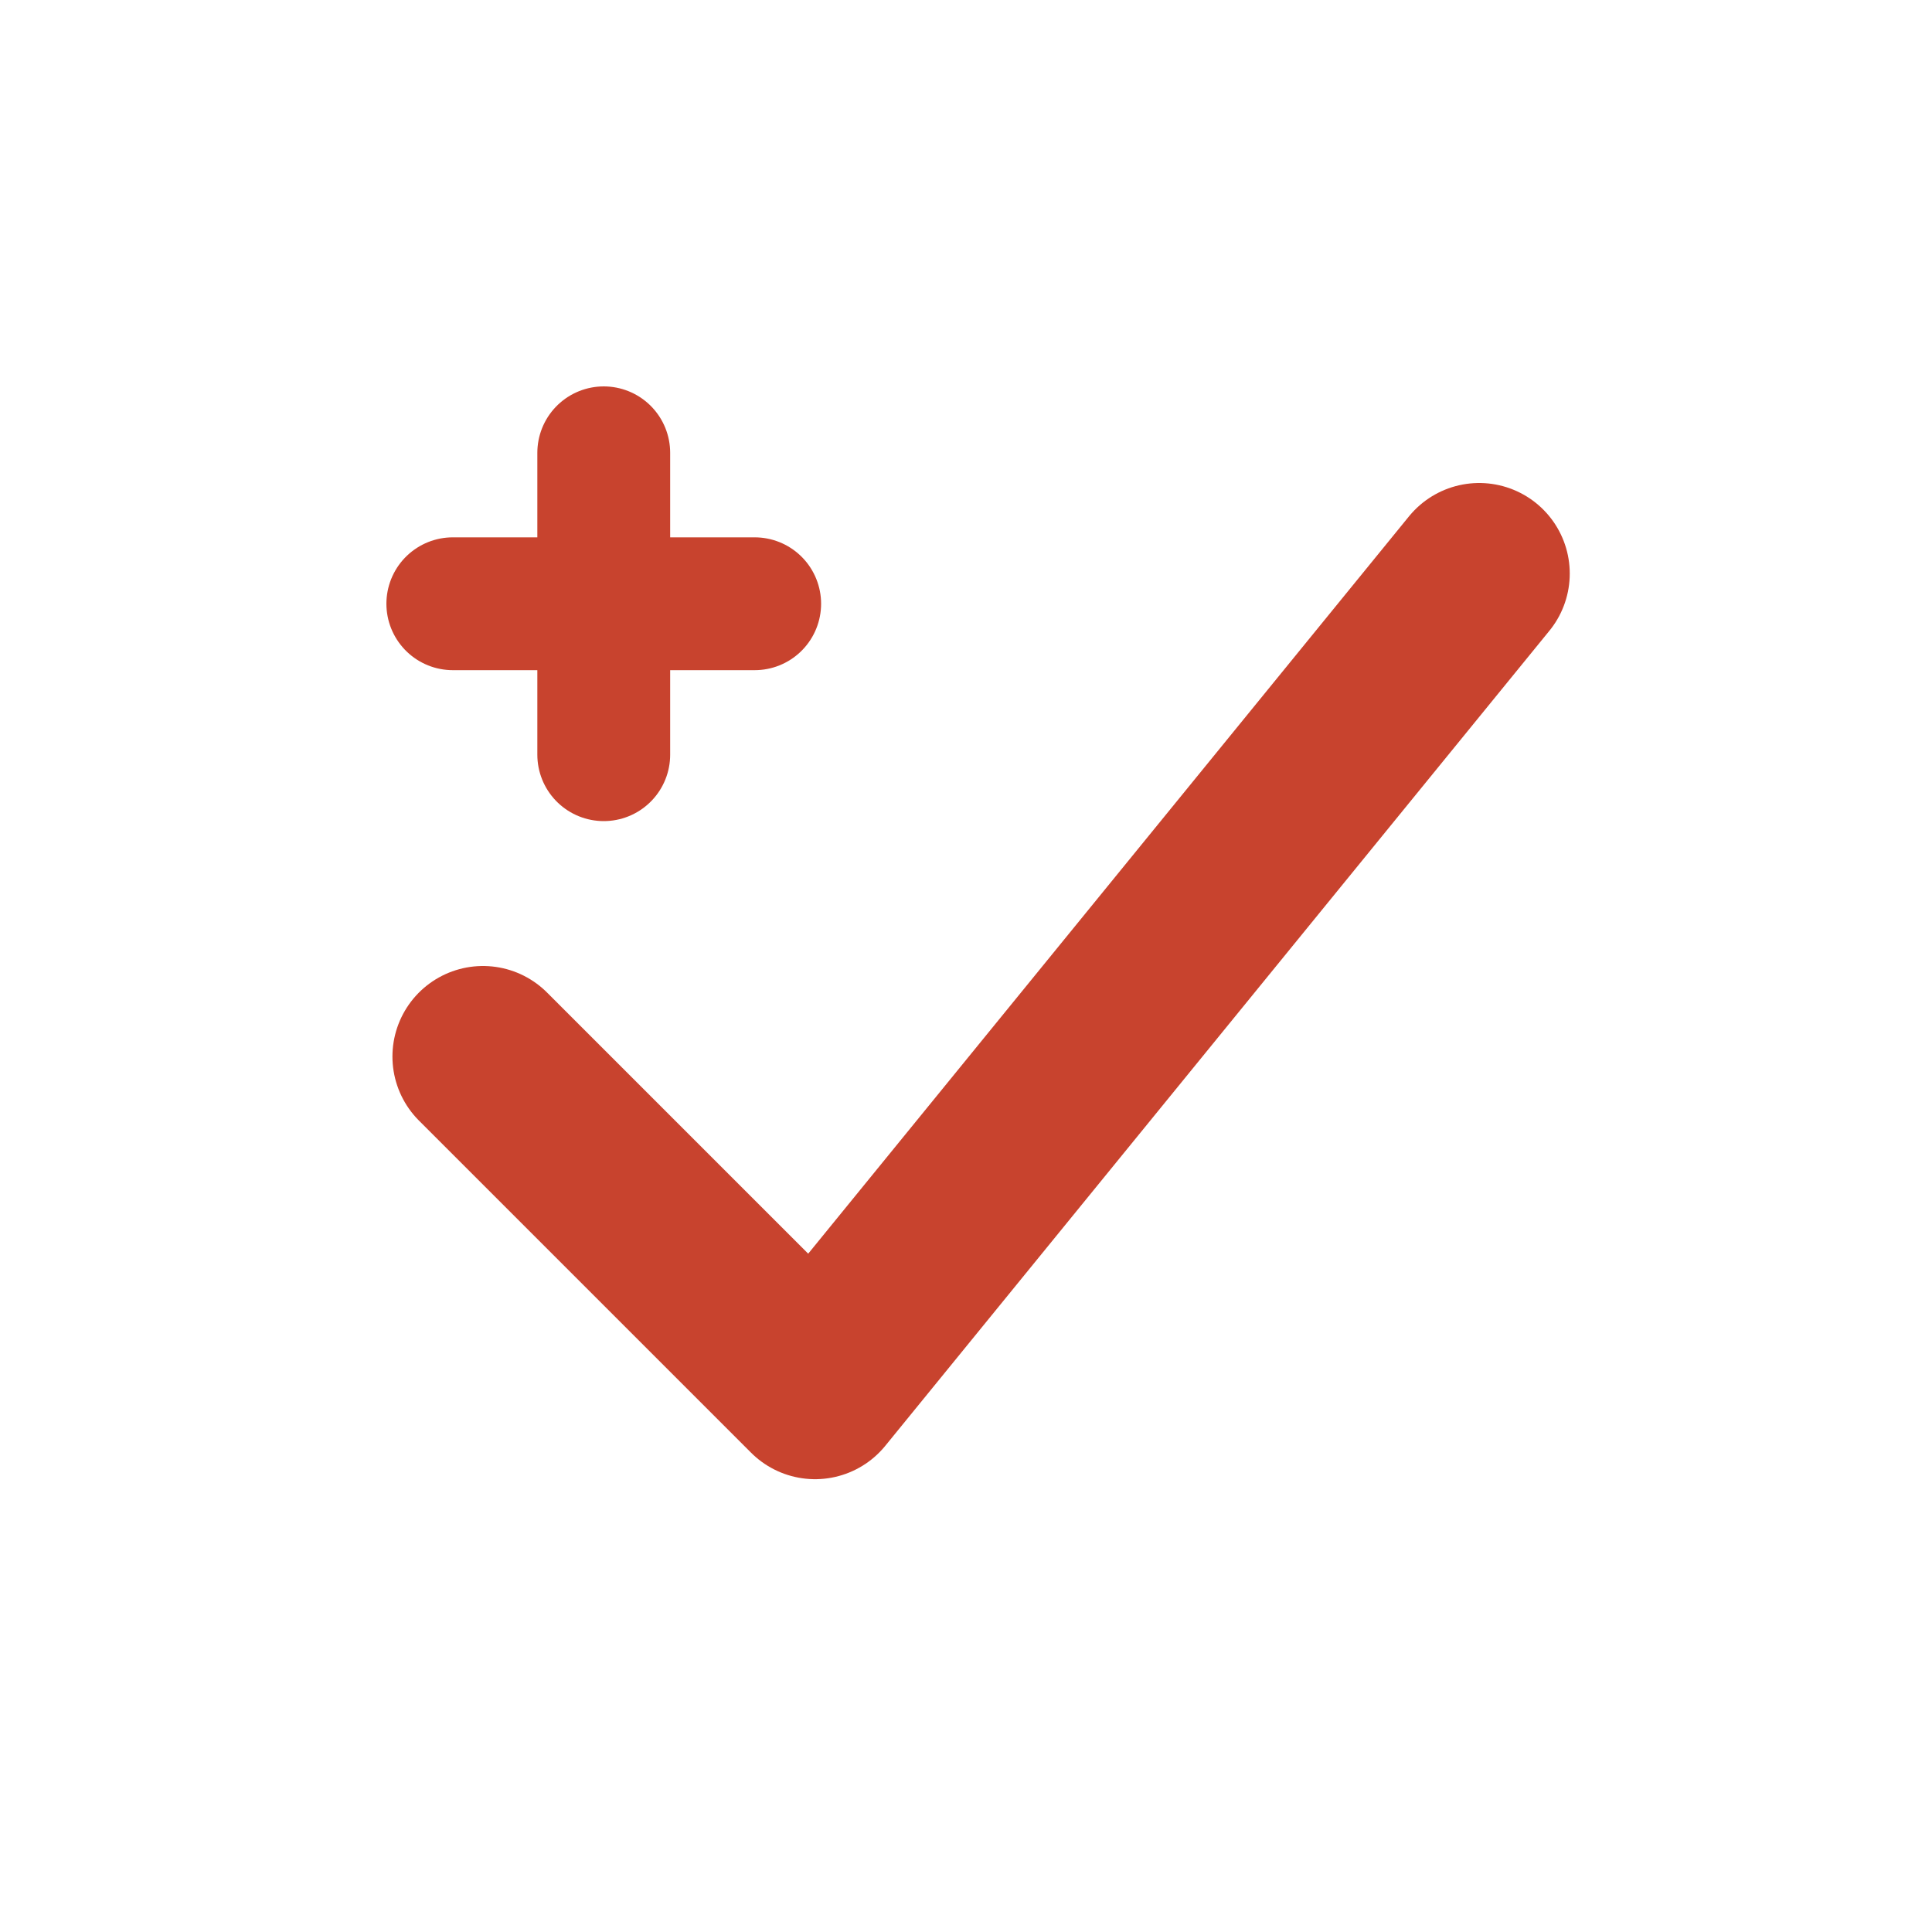
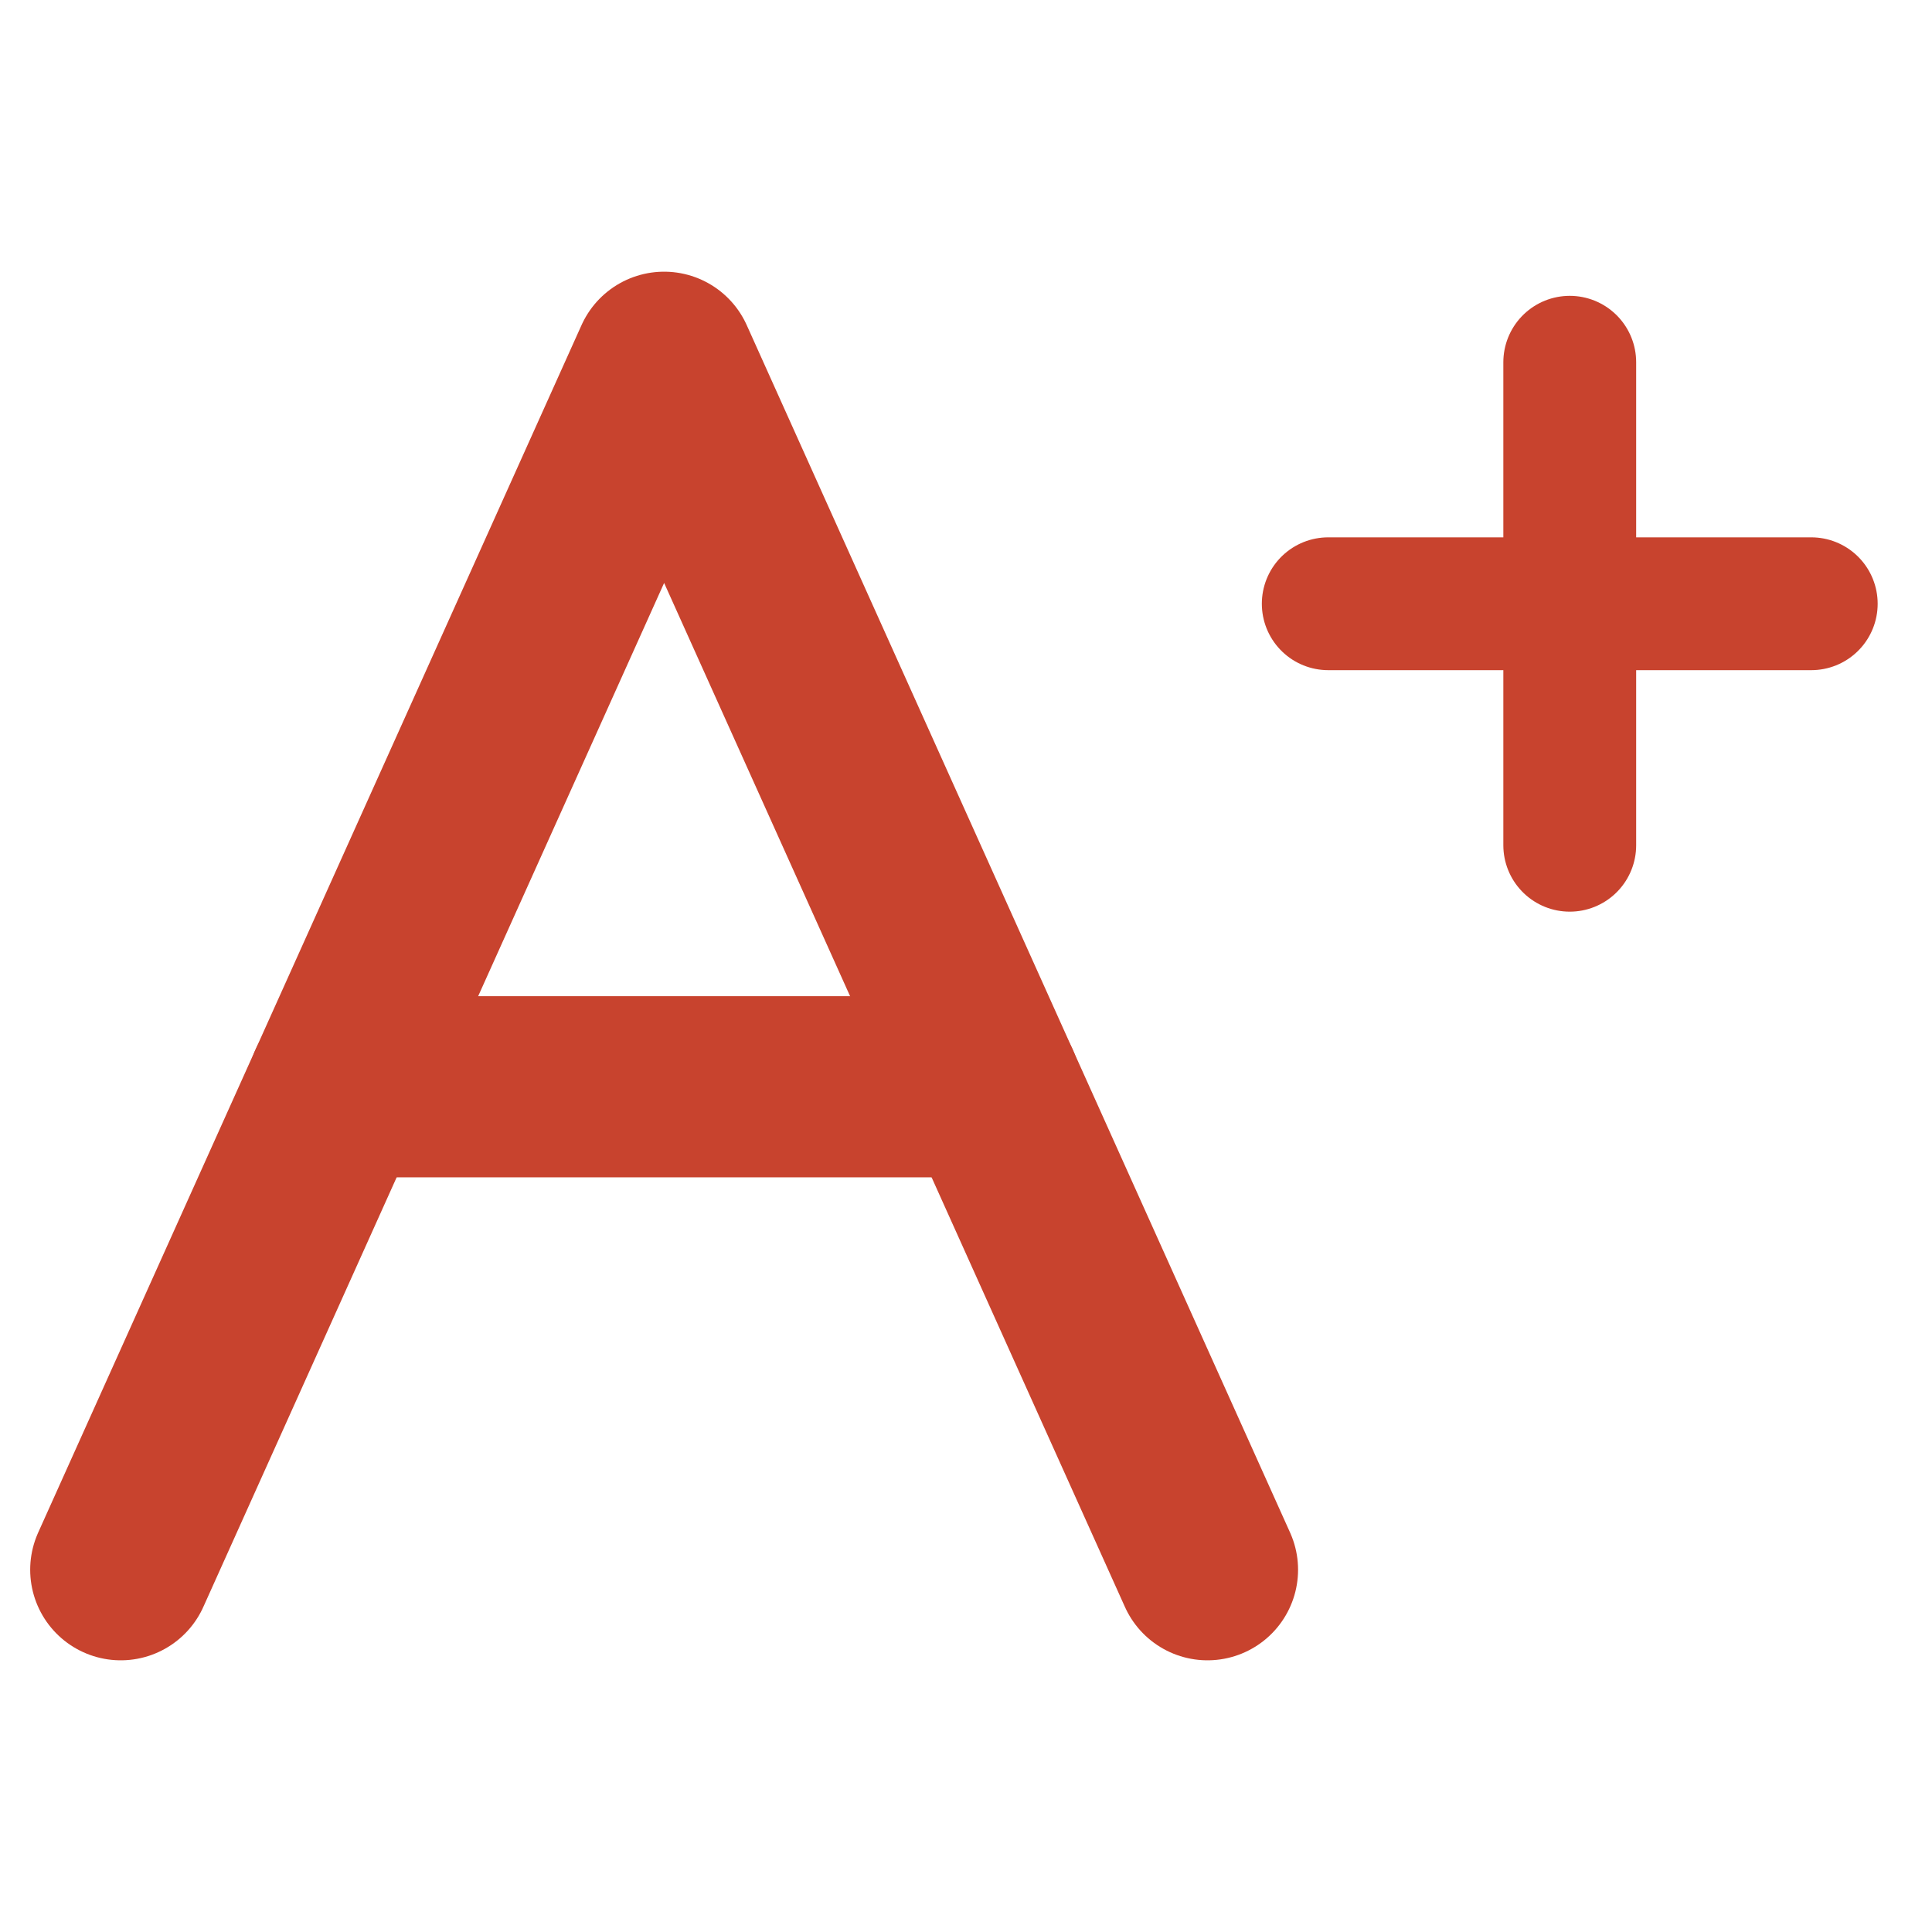
<svg xmlns="http://www.w3.org/2000/svg" viewBox="0 0 32 32" role="img" aria-label="abacadaba">
  <style>
    .mark { fill: none; stroke: #C8432E; stroke-linecap: round; stroke-linejoin: round; }
+     @media (prefers-color-scheme: dark) {
+       .mark { stroke: #DE6C52; }
+     }
  </style>
-   <path class="mark" d="M8 17.5 L13.5 23 L24.5 9.5" stroke-width="3" />
-   <path class="mark" d="M10 7.5 V12.5 M7.5 10 H12.5" stroke-width="2.2" />
+   <path class="mark" d="M2 26 L11 6 L20 26" stroke-width="3" />
+   <path class="mark" d="M5.6 18 H16.4" stroke-width="3" />
+   <path class="mark" d="M26 6 V14 M22 10 H30" stroke-width="2.2" />
</svg>
